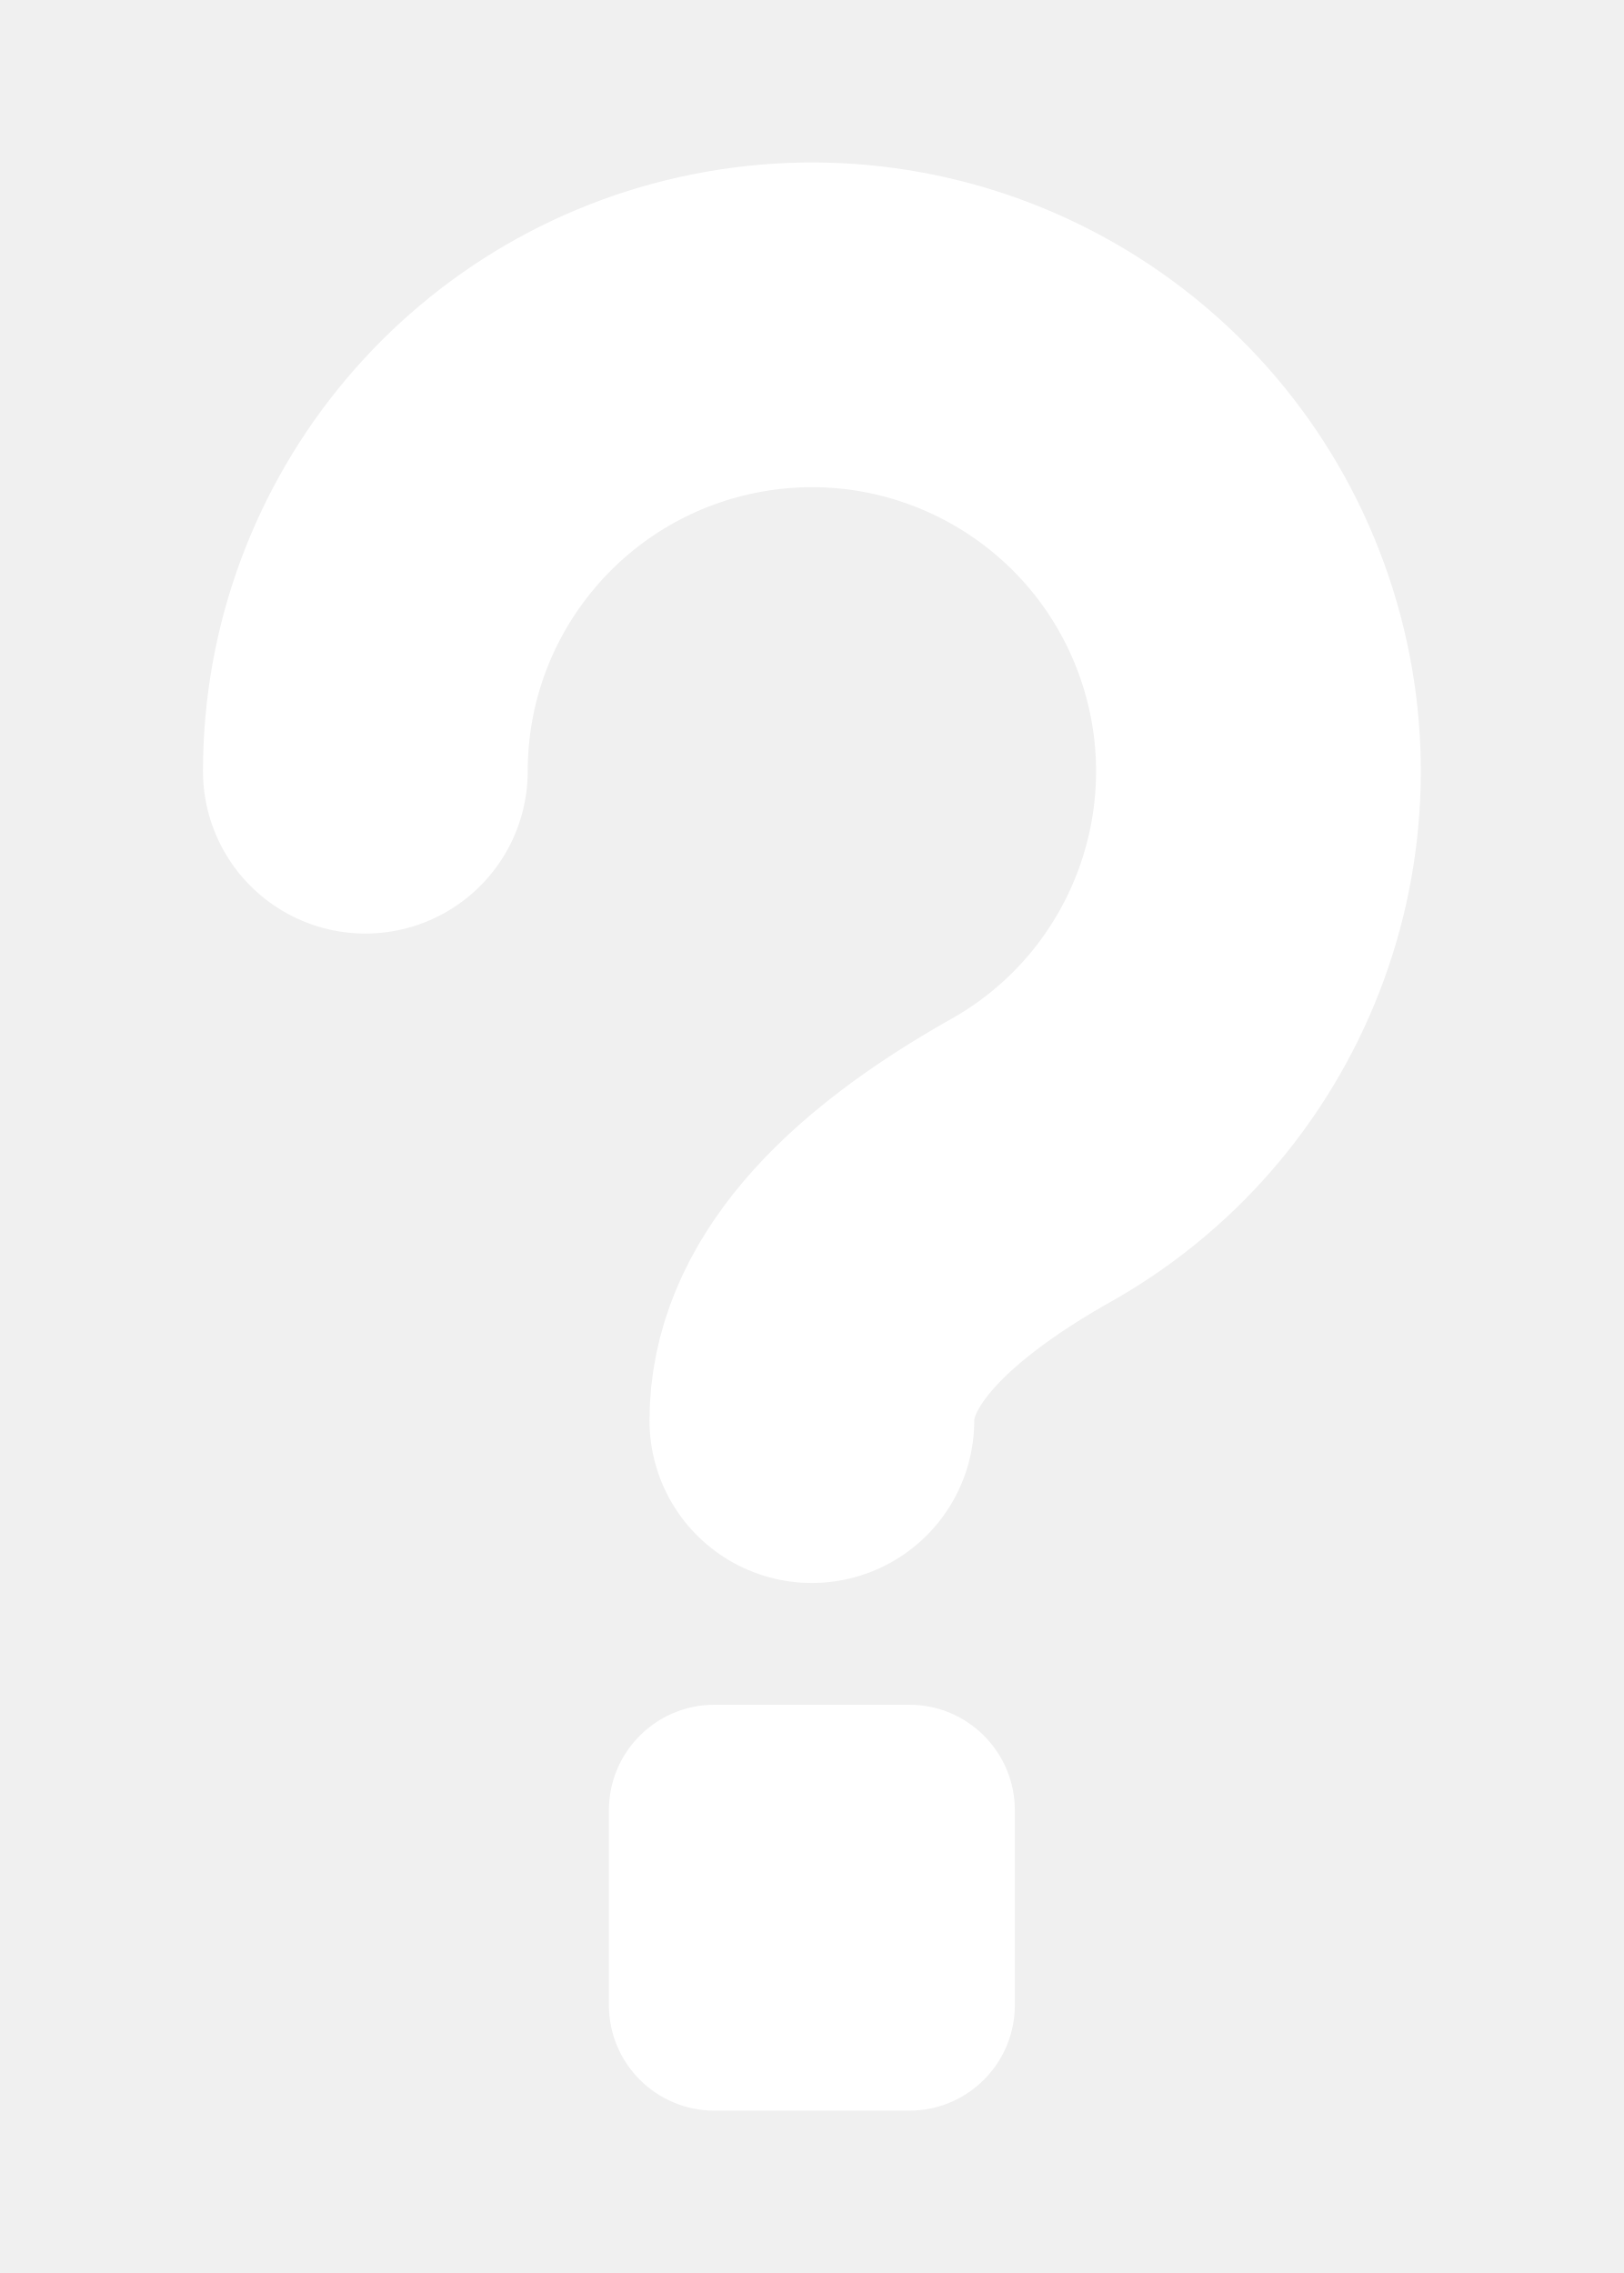
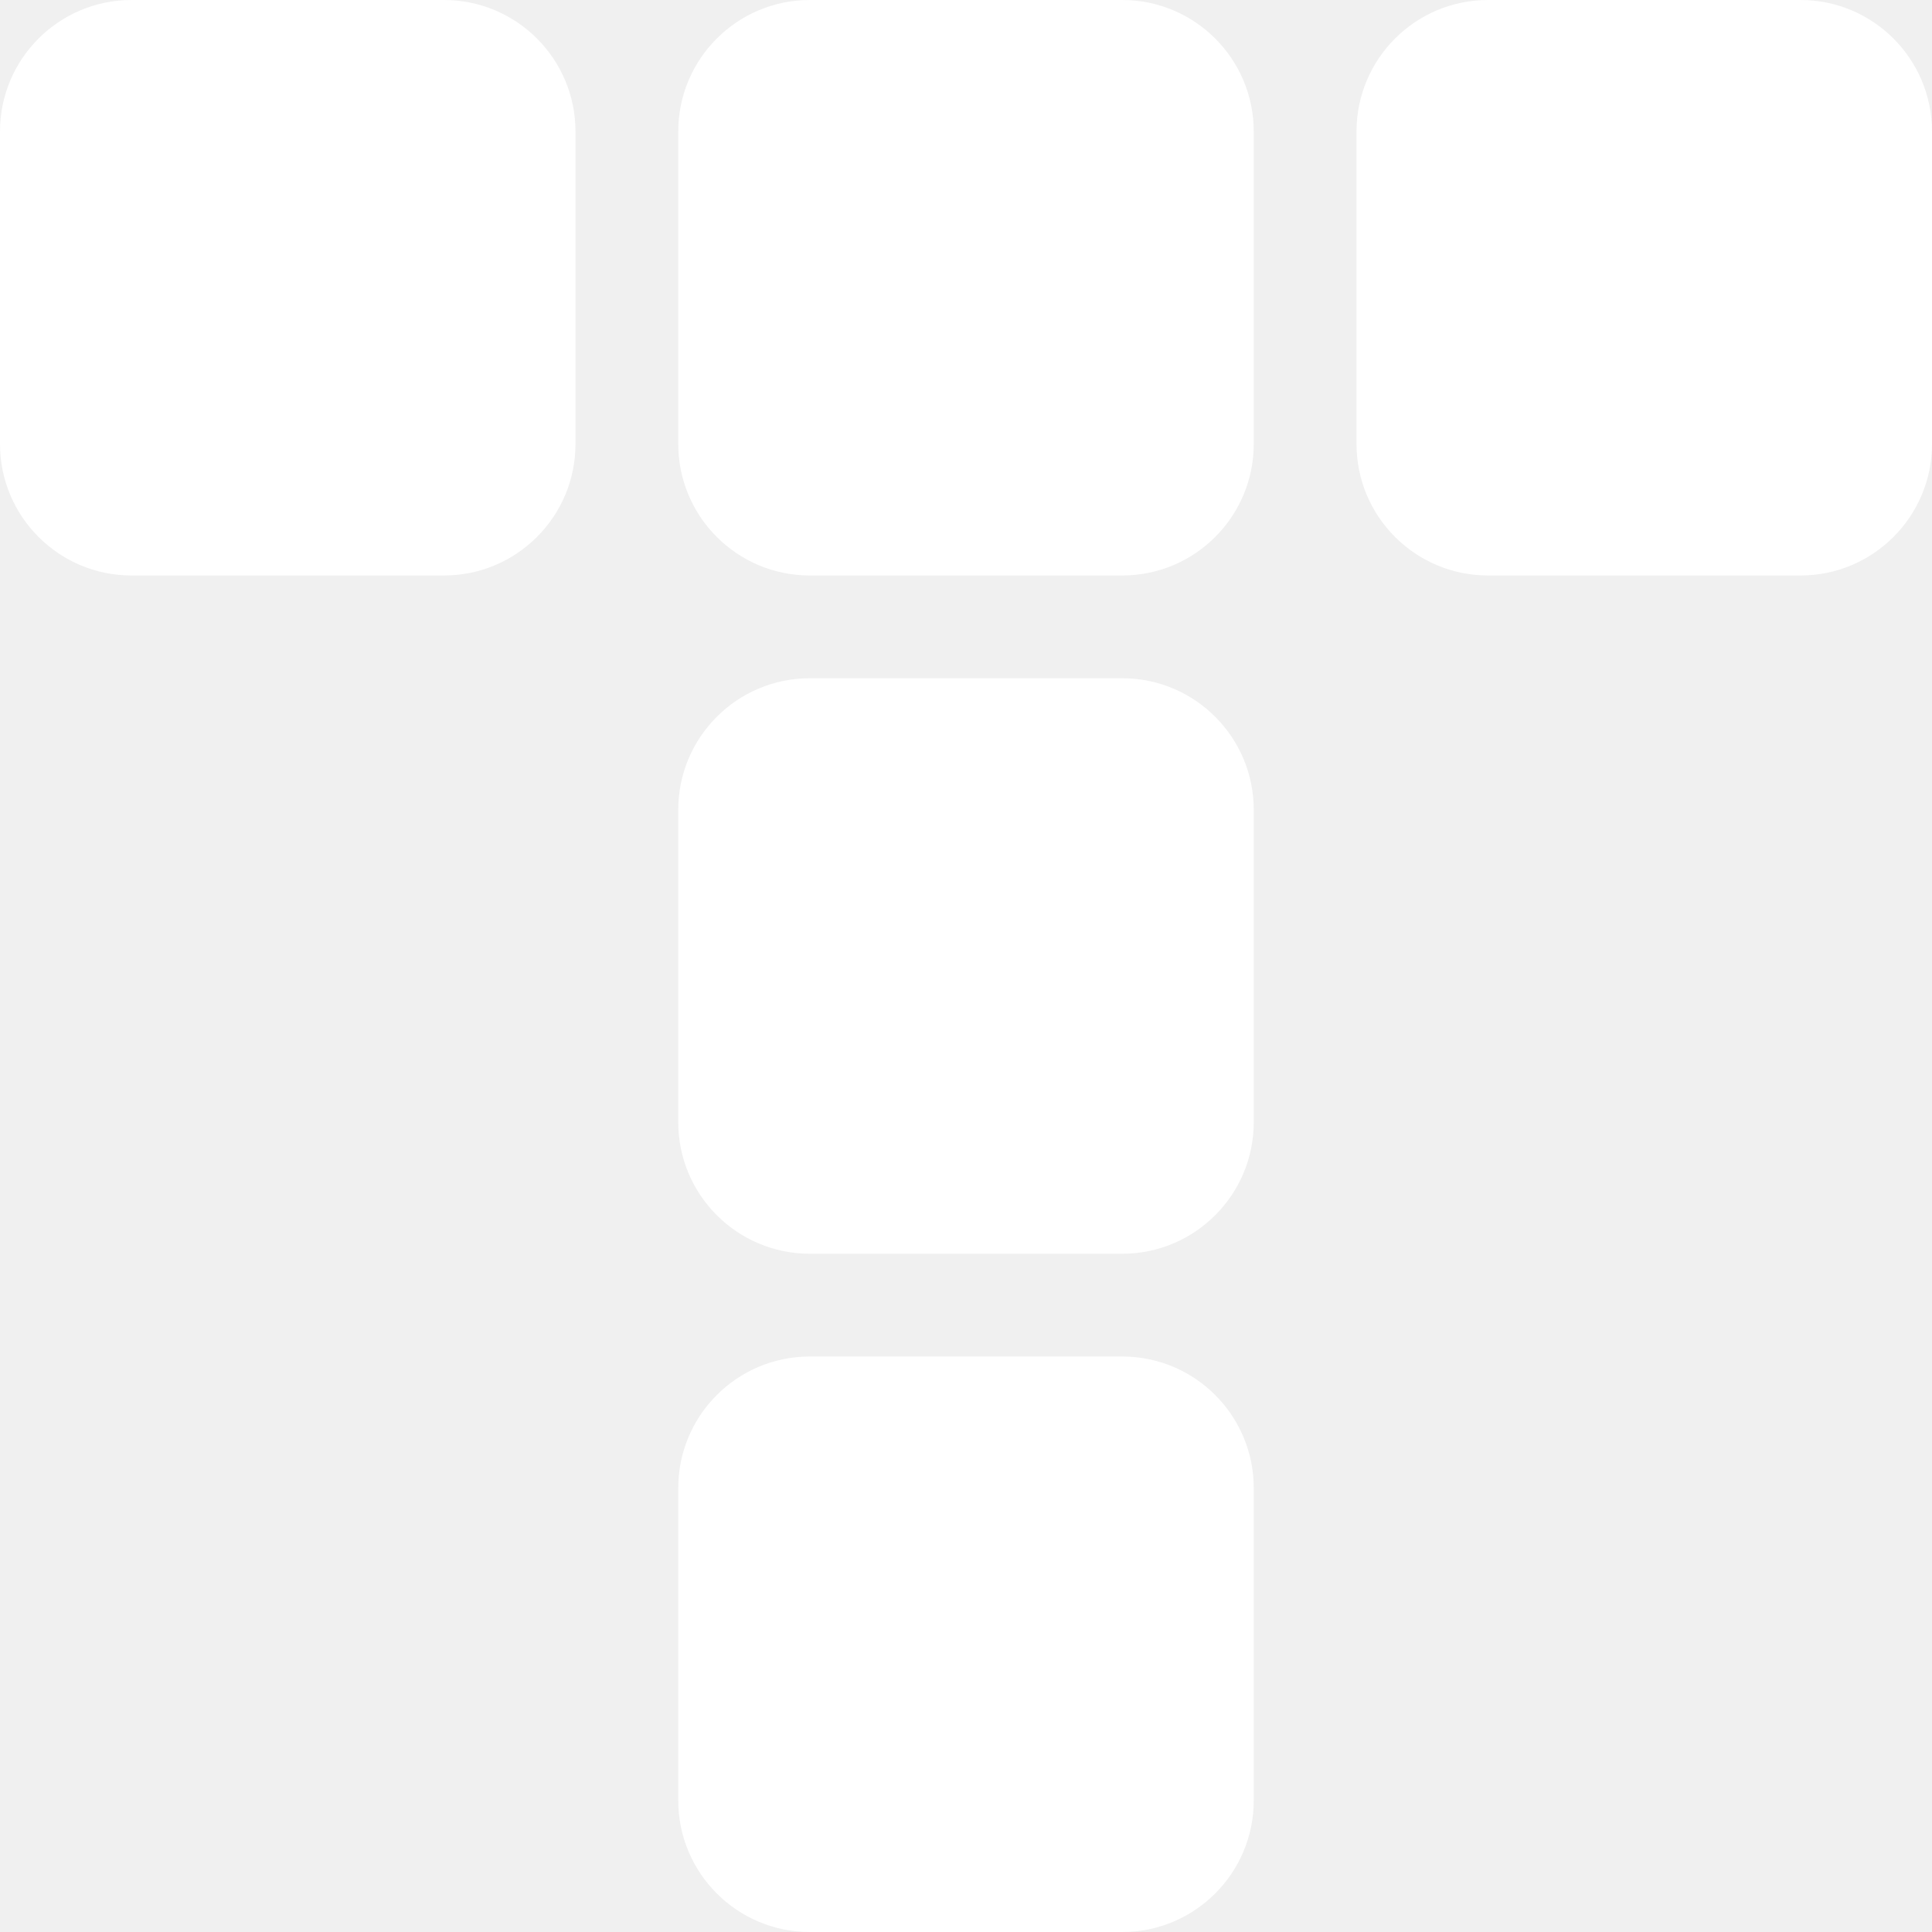
- <svg xmlns="http://www.w3.org/2000/svg" viewBox="12 4 40 56">
-   <path d="M21 23a11 11 0 1 1 16.5 9.53Q32 35.6 32 39" fill="none" stroke="#FFFFFF" stroke-width="8" stroke-linecap="round" stroke-linejoin="round" />
-   <rect x="27" y="46" width="10" height="10" rx="2.6" fill="#FFFFFF" />
+ <svg xmlns="http://www.w3.org/2000/svg" viewBox="8.5 8.5 47 47">
+   <rect x="8.5" y="8.5" width="14" height="14" rx="3.2" fill="#FFFFFF" />
+   <rect x="25" y="8.5" width="14" height="14" rx="3.2" fill="#FFFFFF" />
+   <rect x="41.5" y="8.5" width="14" height="14" rx="3.2" fill="#FFFFFF" />
+   <rect x="25" y="25" width="14" height="14" rx="3.2" fill="#FFFFFF" />
+   <rect x="25" y="41.5" width="14" height="14" rx="3.2" fill="#FFFFFF" />
</svg>
